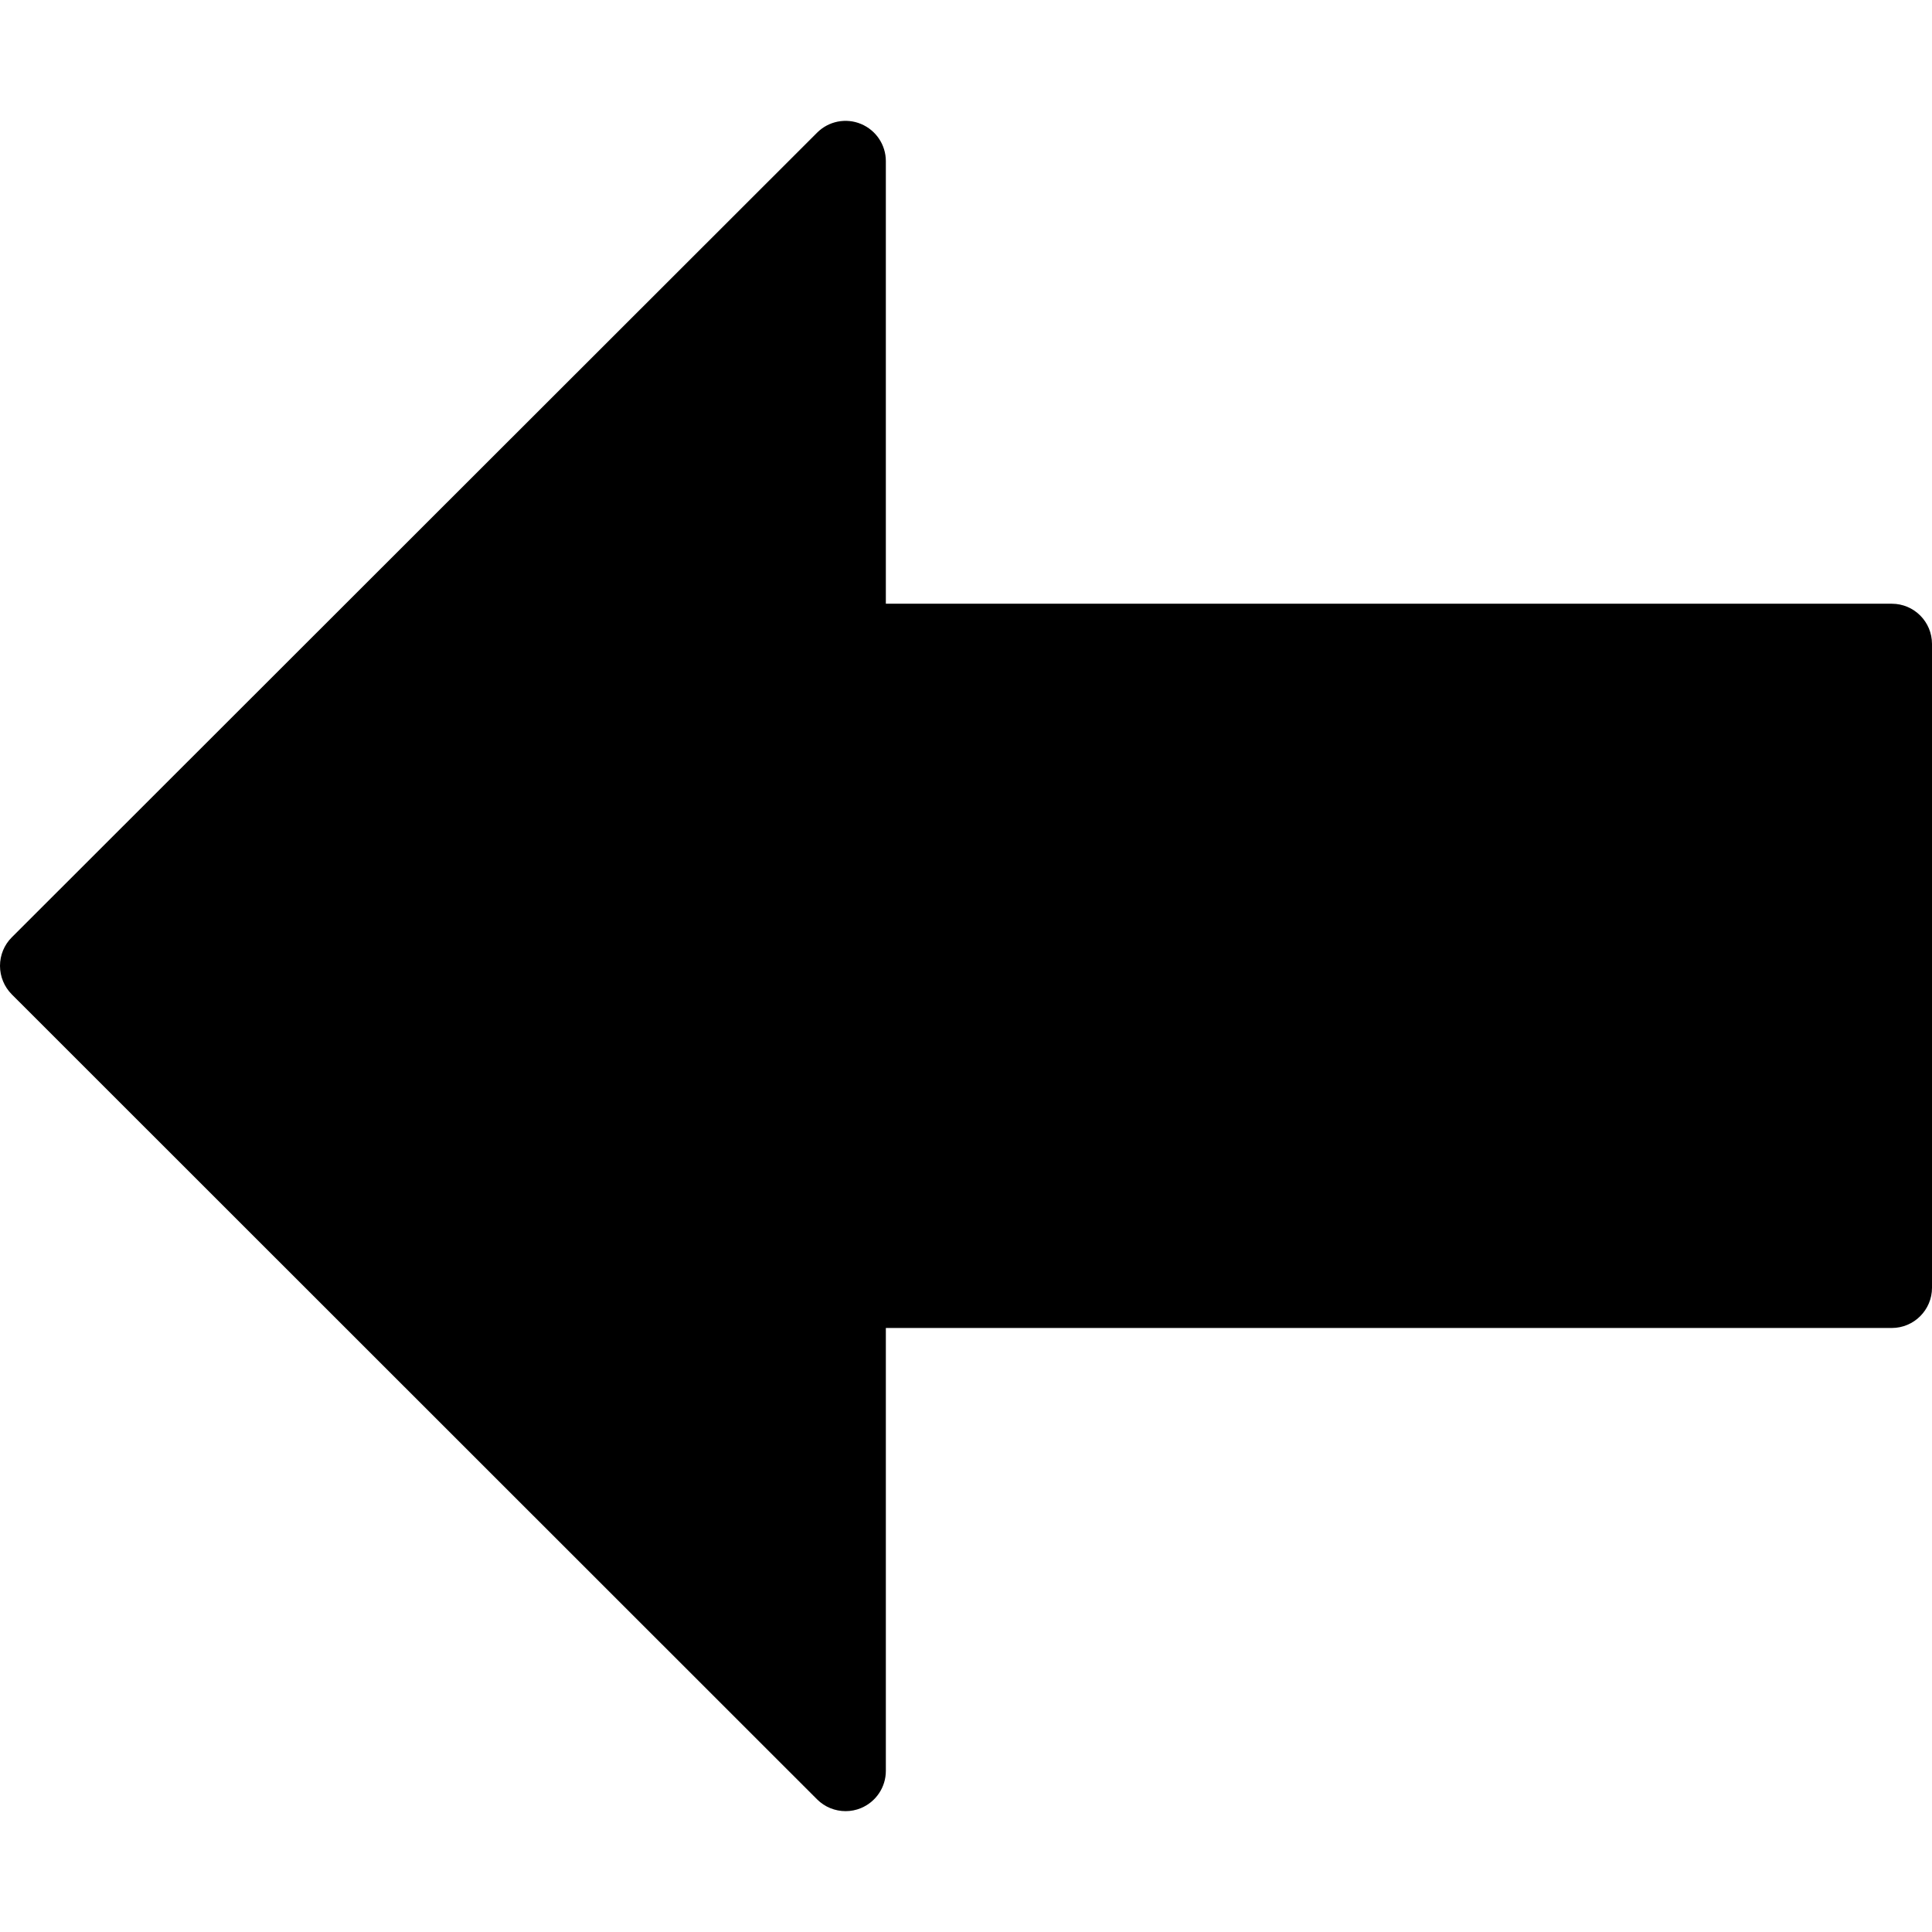
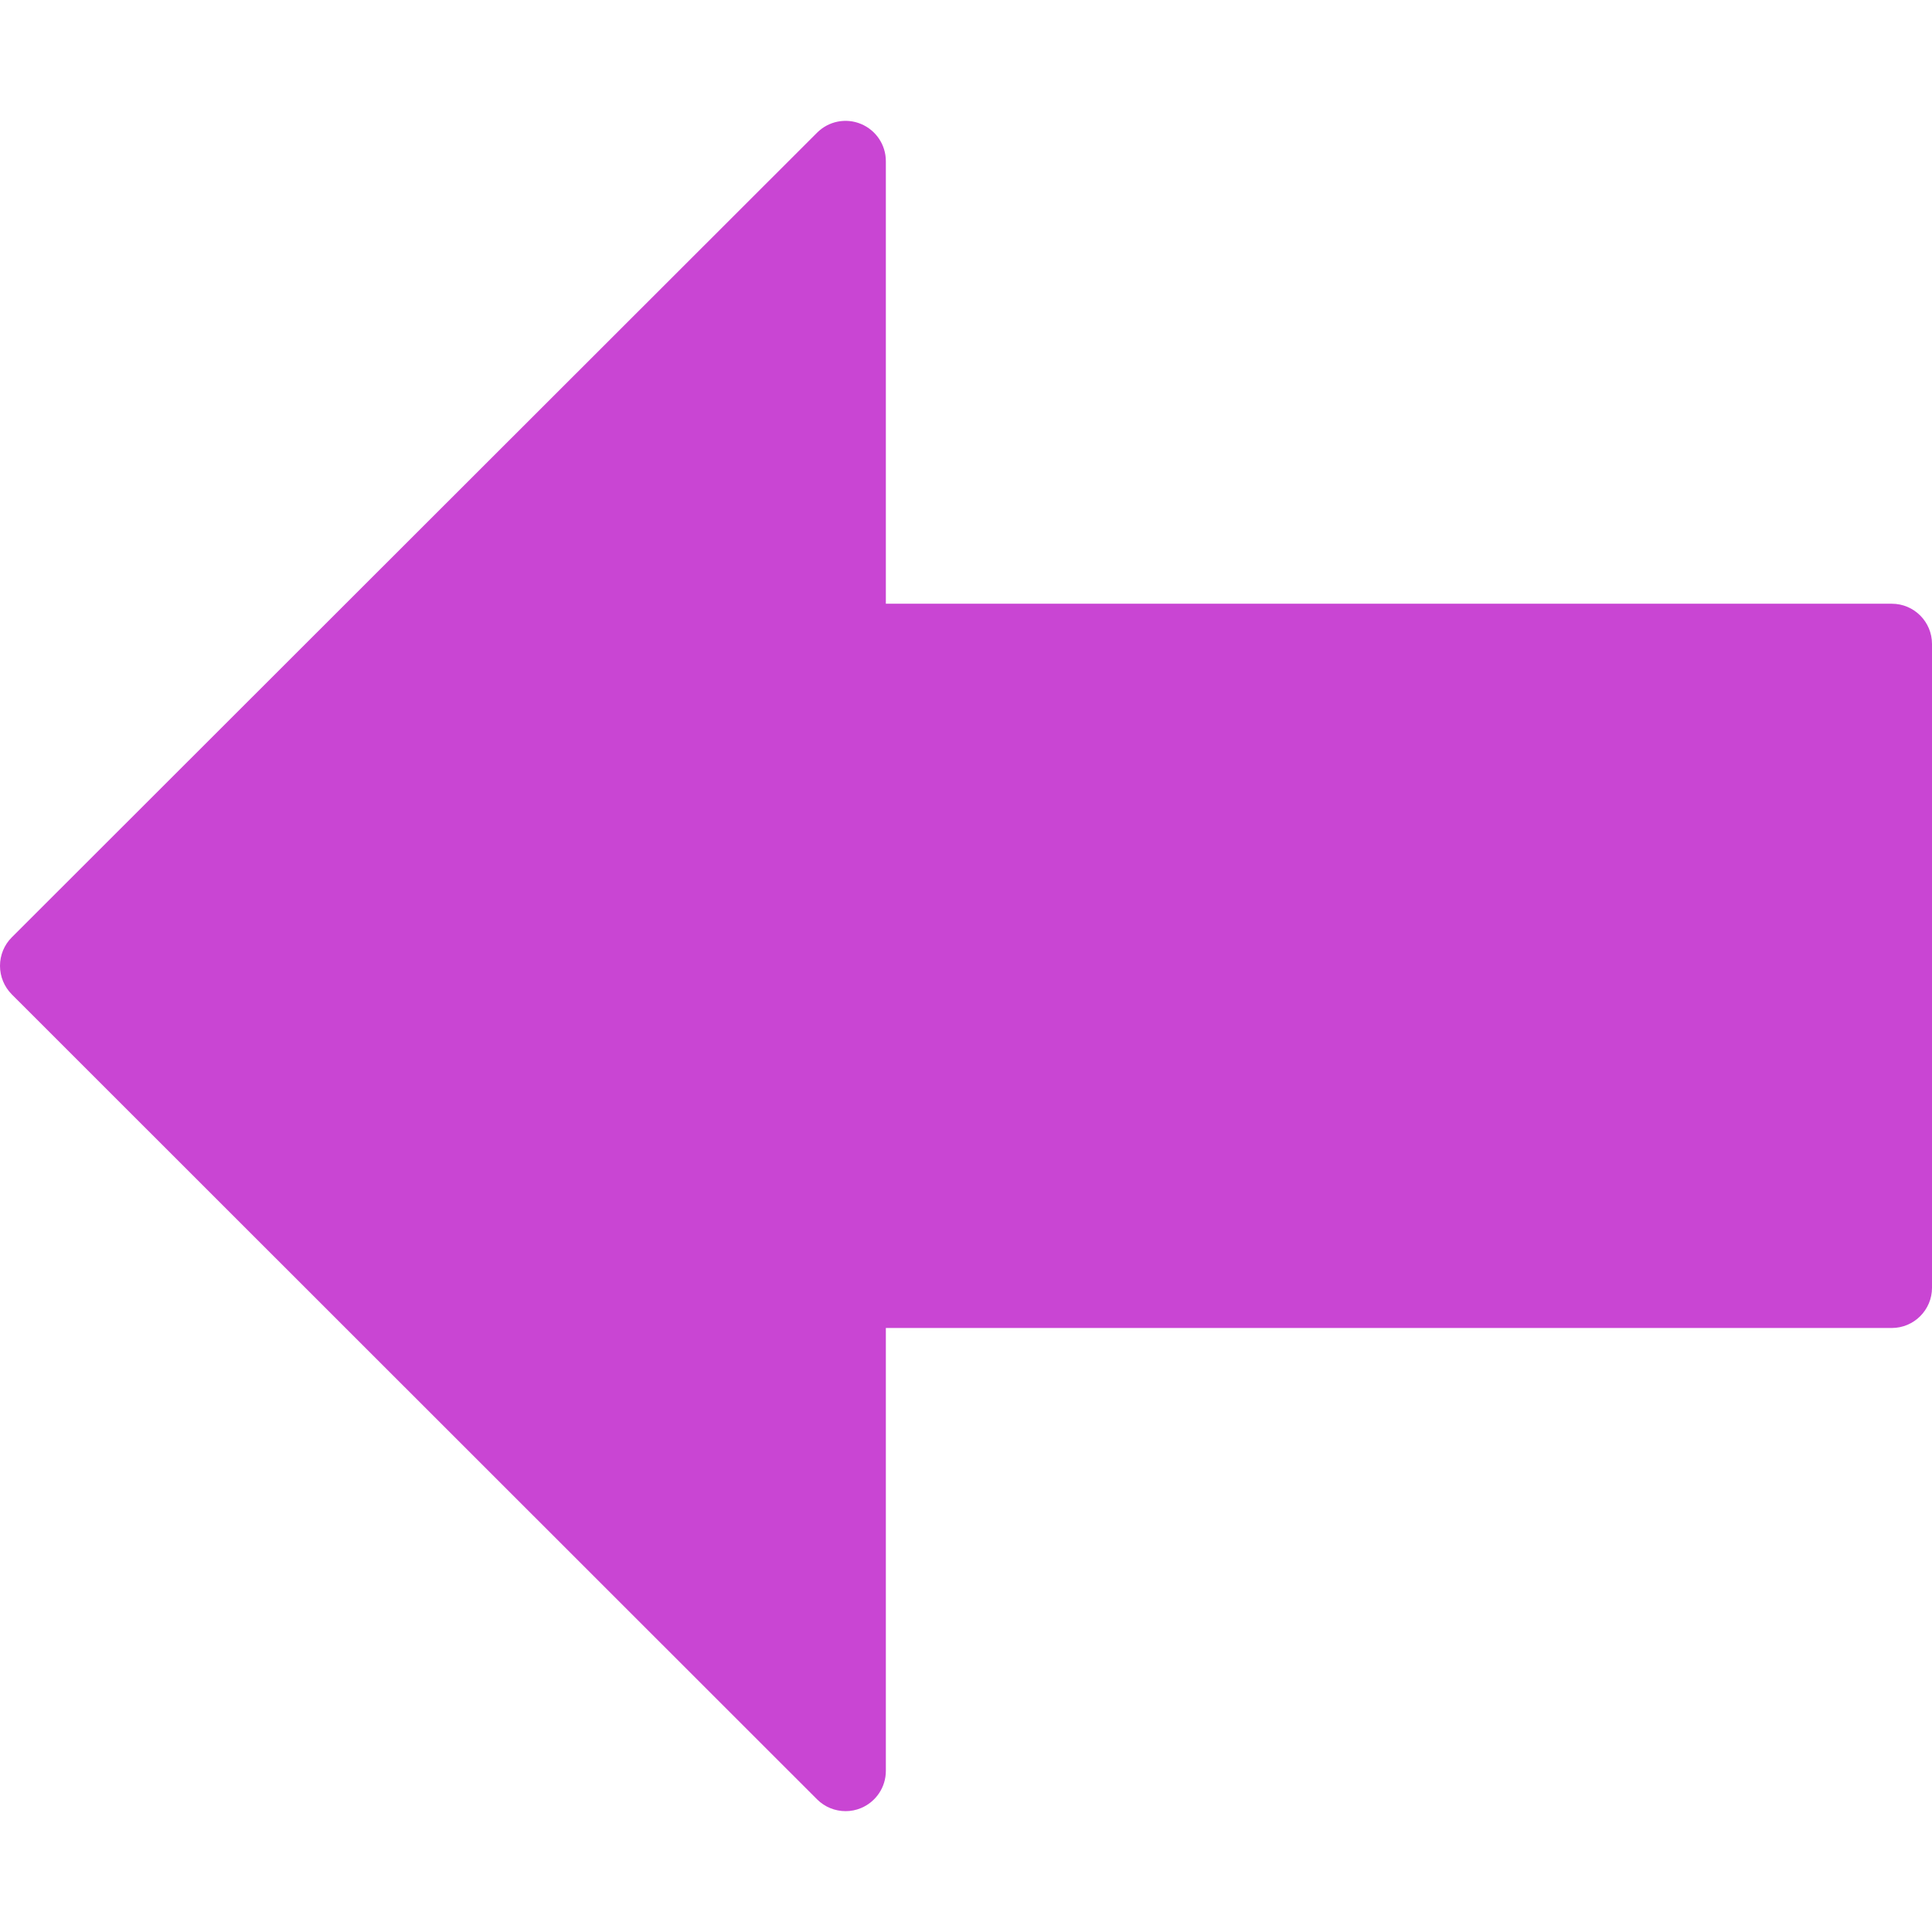
<svg xmlns="http://www.w3.org/2000/svg" version="1.1" id="Capa_1" x="0px" y="0px" viewBox="0 0 512.171 512.171" style="enable-background:new 0 0 512.171 512.171;" xml:space="preserve">
  <g>
    <g>
-       <path d="M501.504,160.047H234.837V42.714c0-4.309-2.603-8.192-6.592-9.856c-3.989-1.664-8.576-0.747-11.627,2.304L3.115,248.495    C1.109,250.501,0,253.21,0,256.047c0,2.837,1.131,5.547,3.115,7.552l213.504,213.419c2.048,2.048,4.779,3.115,7.552,3.115    c1.365,0,2.752-0.256,4.075-0.811c3.989-1.664,6.592-5.547,6.592-9.856V352.047h266.667c5.888,0,10.667-4.779,10.667-10.667    V170.714C512.171,164.826,507.413,160.047,501.504,160.047z" />
+       <path fill="#c945d3" d="M501.504,160.047H234.837V42.714c0-4.309-2.603-8.192-6.592-9.856c-3.989-1.664-8.576-0.747-11.627,2.304L3.115,248.495    C1.109,250.501,0,253.21,0,256.047c0,2.837,1.131,5.547,3.115,7.552l213.504,213.419c2.048,2.048,4.779,3.115,7.552,3.115    c1.365,0,2.752-0.256,4.075-0.811c3.989-1.664,6.592-5.547,6.592-9.856V352.047h266.667c5.888,0,10.667-4.779,10.667-10.667    V170.714C512.171,164.826,507.413,160.047,501.504,160.047z" />
    </g>
  </g>
  <g>
</g>
  <g>
</g>
  <g>
</g>
  <g>
</g>
  <g>
</g>
  <g>
</g>
  <g>
</g>
  <g>
</g>
  <g>
</g>
  <g>
</g>
  <g>
</g>
  <g>
</g>
  <g>
</g>
  <g>
</g>
  <g>
</g>
</svg>
